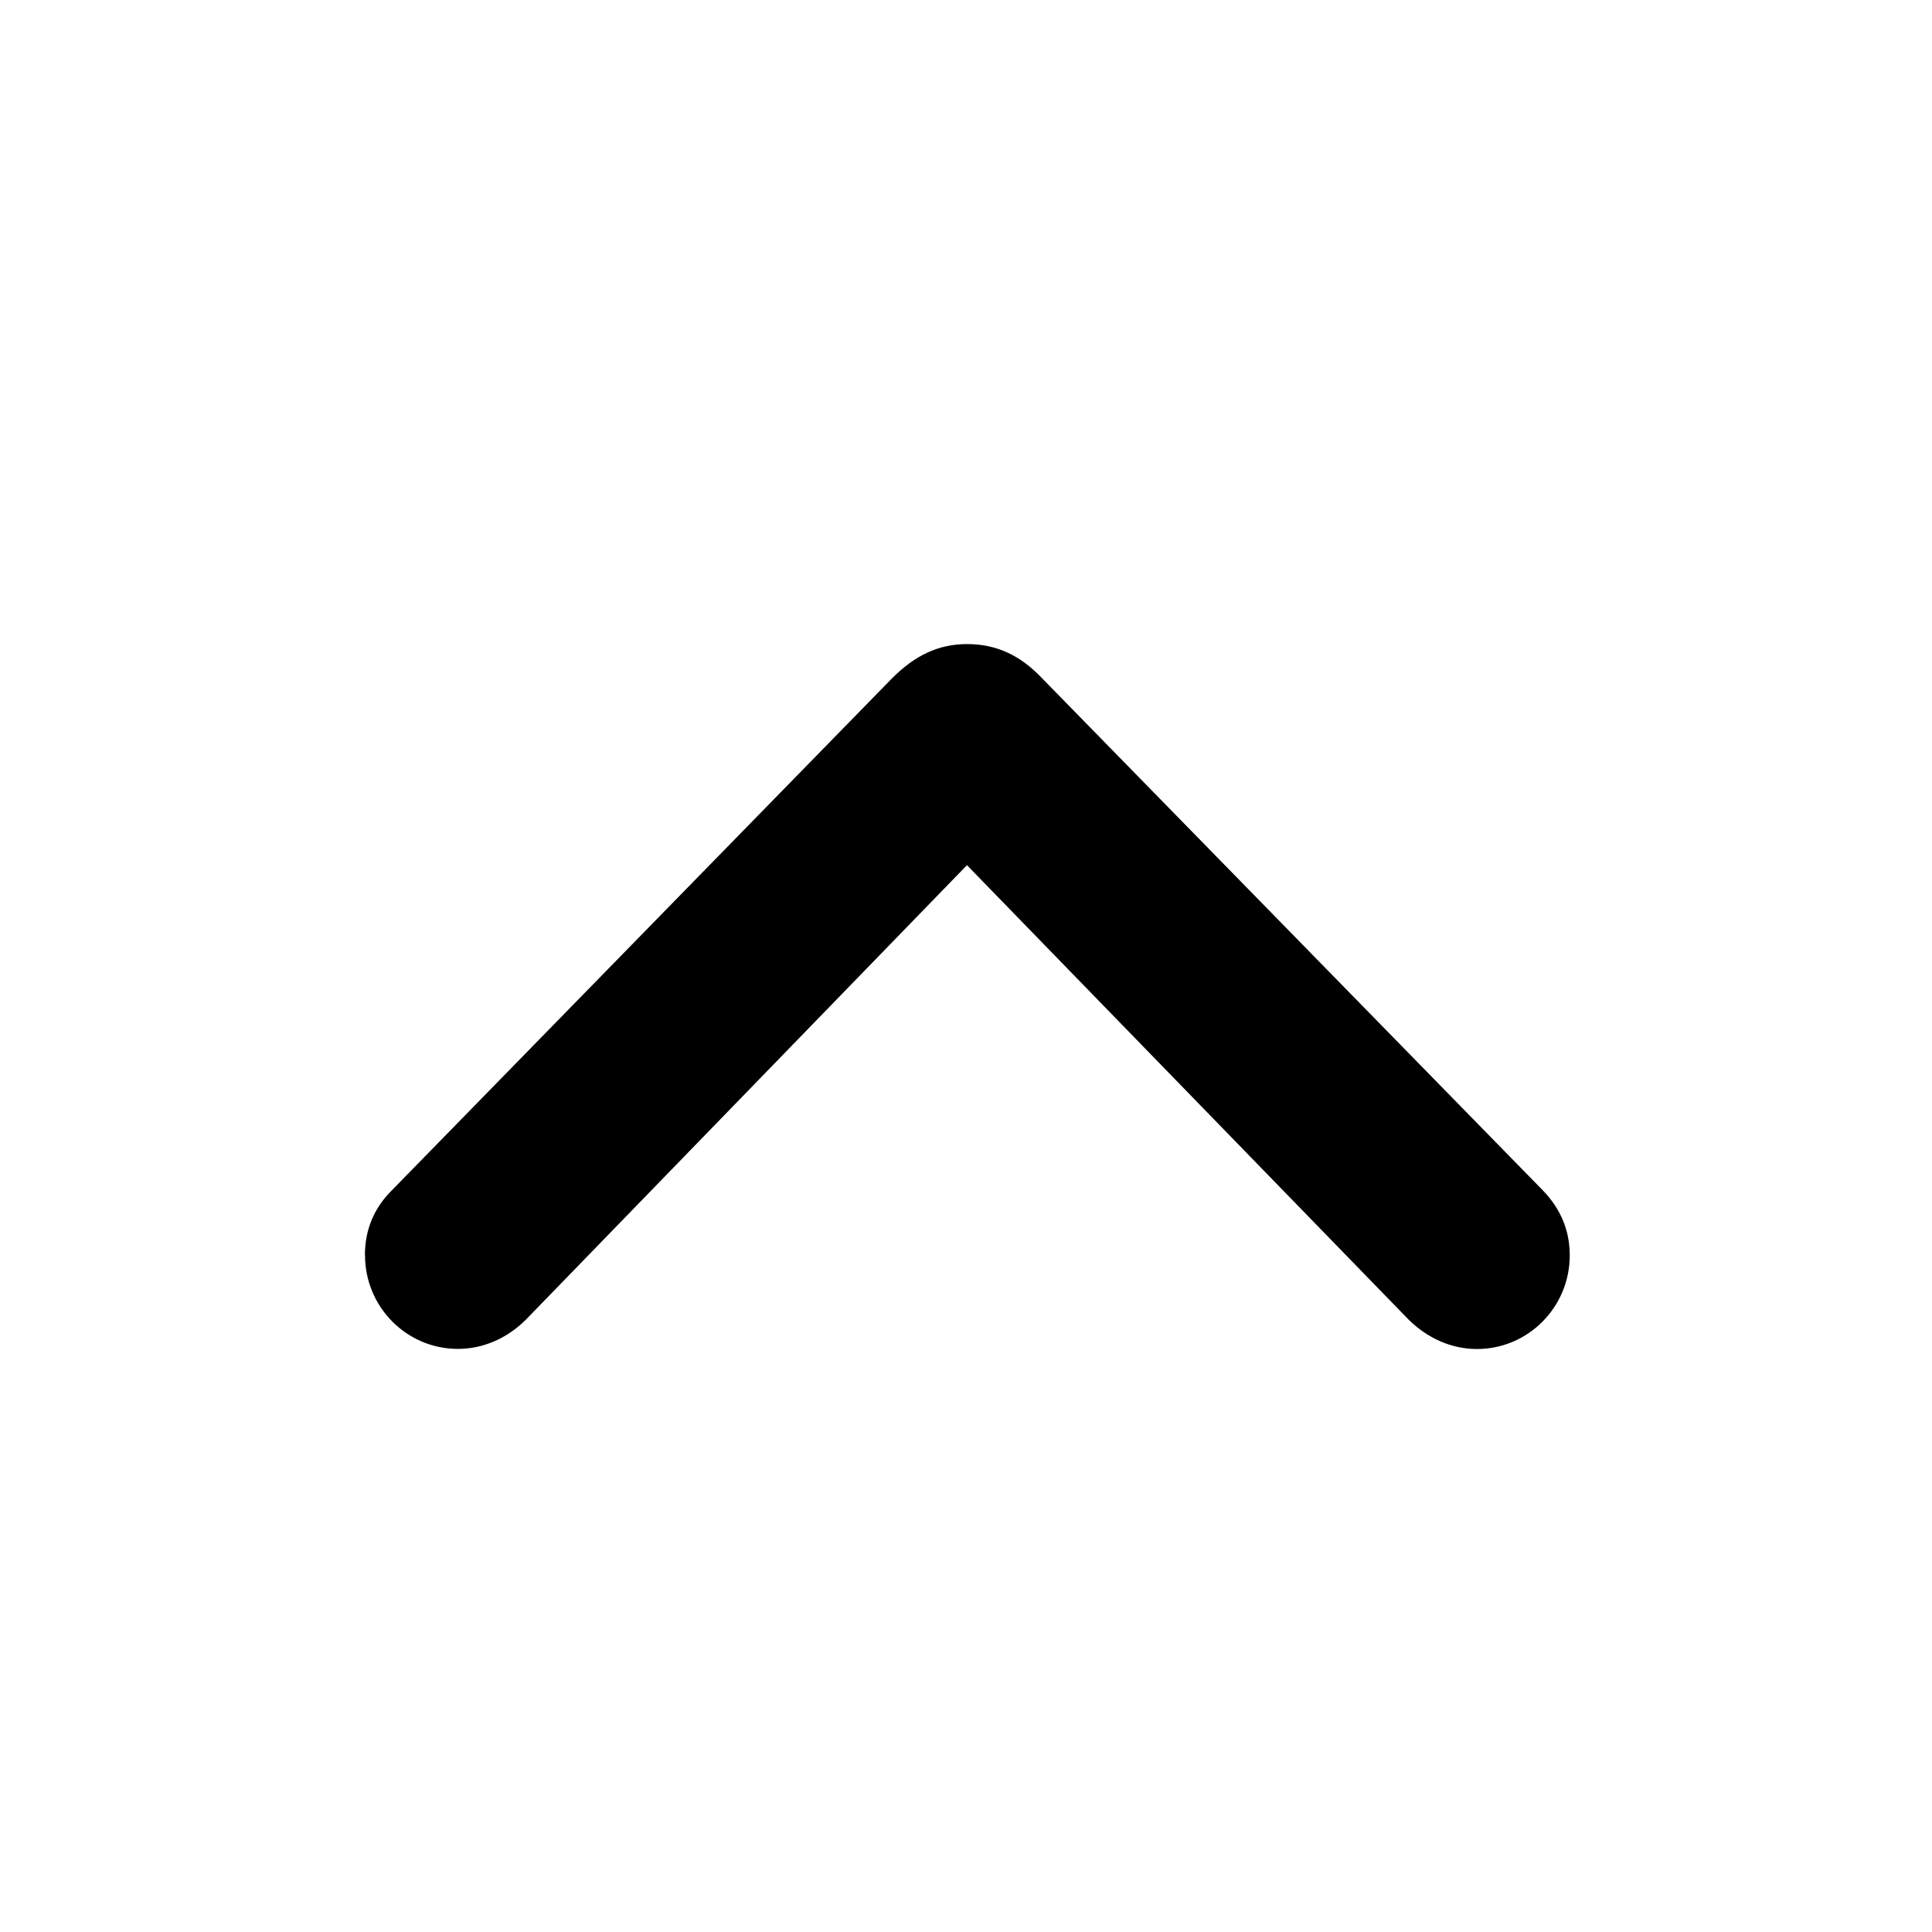
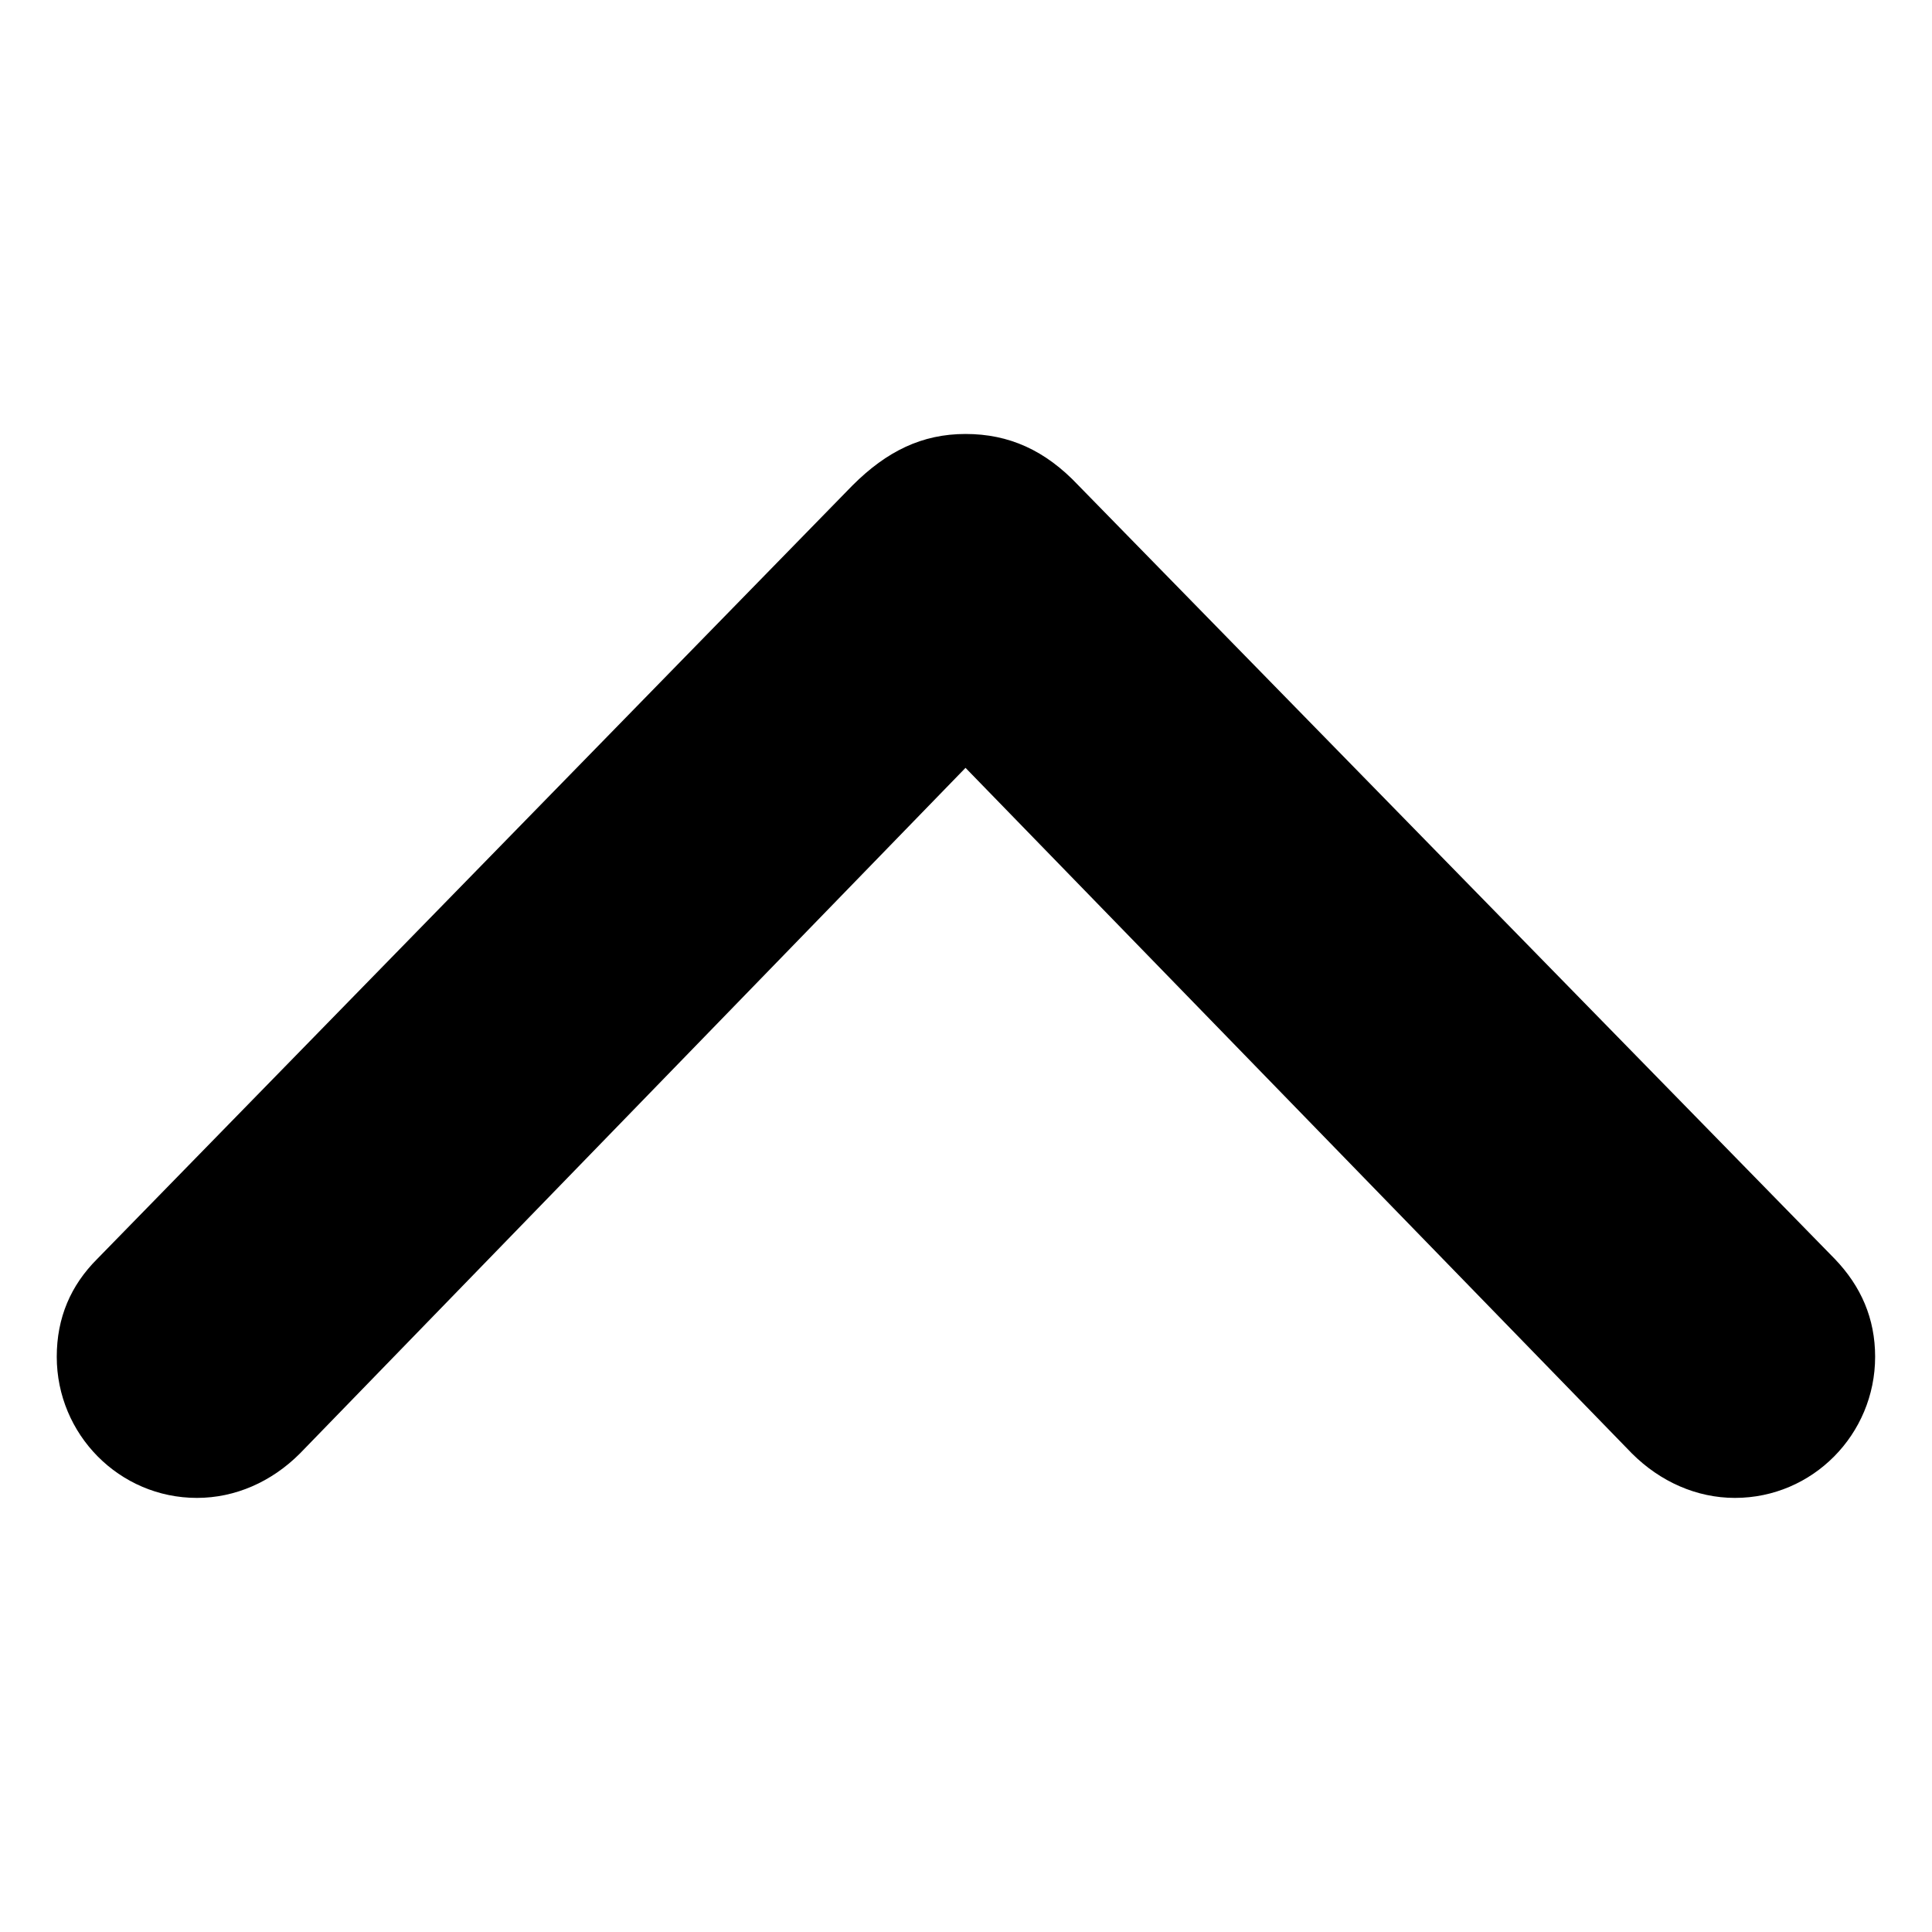
- <svg xmlns="http://www.w3.org/2000/svg" width="16" height="16" viewBox="0 0 16 16" fill="black">
-   <path d="m 3.022,10.397 c 0,-0.216 0.077,-0.393 0.221,-0.537 L 7.389,5.616 c 0.188,-0.188 0.382,-0.282 0.62,-0.282 0.238,0 0.437,0.089 0.62,0.282 L 12.779,9.86 C 12.922,10.009 13,10.186 13,10.397 c 0,0.426 -0.343,0.775 -0.769,0.775 -0.21,0 -0.409,-0.089 -0.565,-0.243 L 8.008,7.165 4.356,10.928 c -0.155,0.155 -0.354,0.243 -0.564,0.243 -0.426,0 -0.769,-0.349 -0.769,-0.775 z" id="path2" />
+ <svg xmlns="http://www.w3.org/2000/svg" id="svg3" version="1.1" fill="black" viewBox="0 0 16 16" height="16" width="16">
+   <path style="stroke-width:1.509" id="path2" d="m 0.47,11.237 c 0,-0.326 0.117,-0.593 0.334,-0.81 L 7.06,4.02 C 7.344,3.736 7.637,3.594 7.996,3.594 c 0.359,0 0.66,0.134 0.935,0.426 l 6.264,6.406 c 0.217,0.226 0.334,0.493 0.334,0.81 0,0.643 -0.518,1.169 -1.161,1.169 -0.317,0 -0.618,-0.134 -0.852,-0.367 L 7.996,6.359 2.483,12.038 c -0.234,0.234 -0.535,0.367 -0.852,0.367 -0.643,0 -1.161,-0.526 -1.161,-1.169 z" />
</svg>
